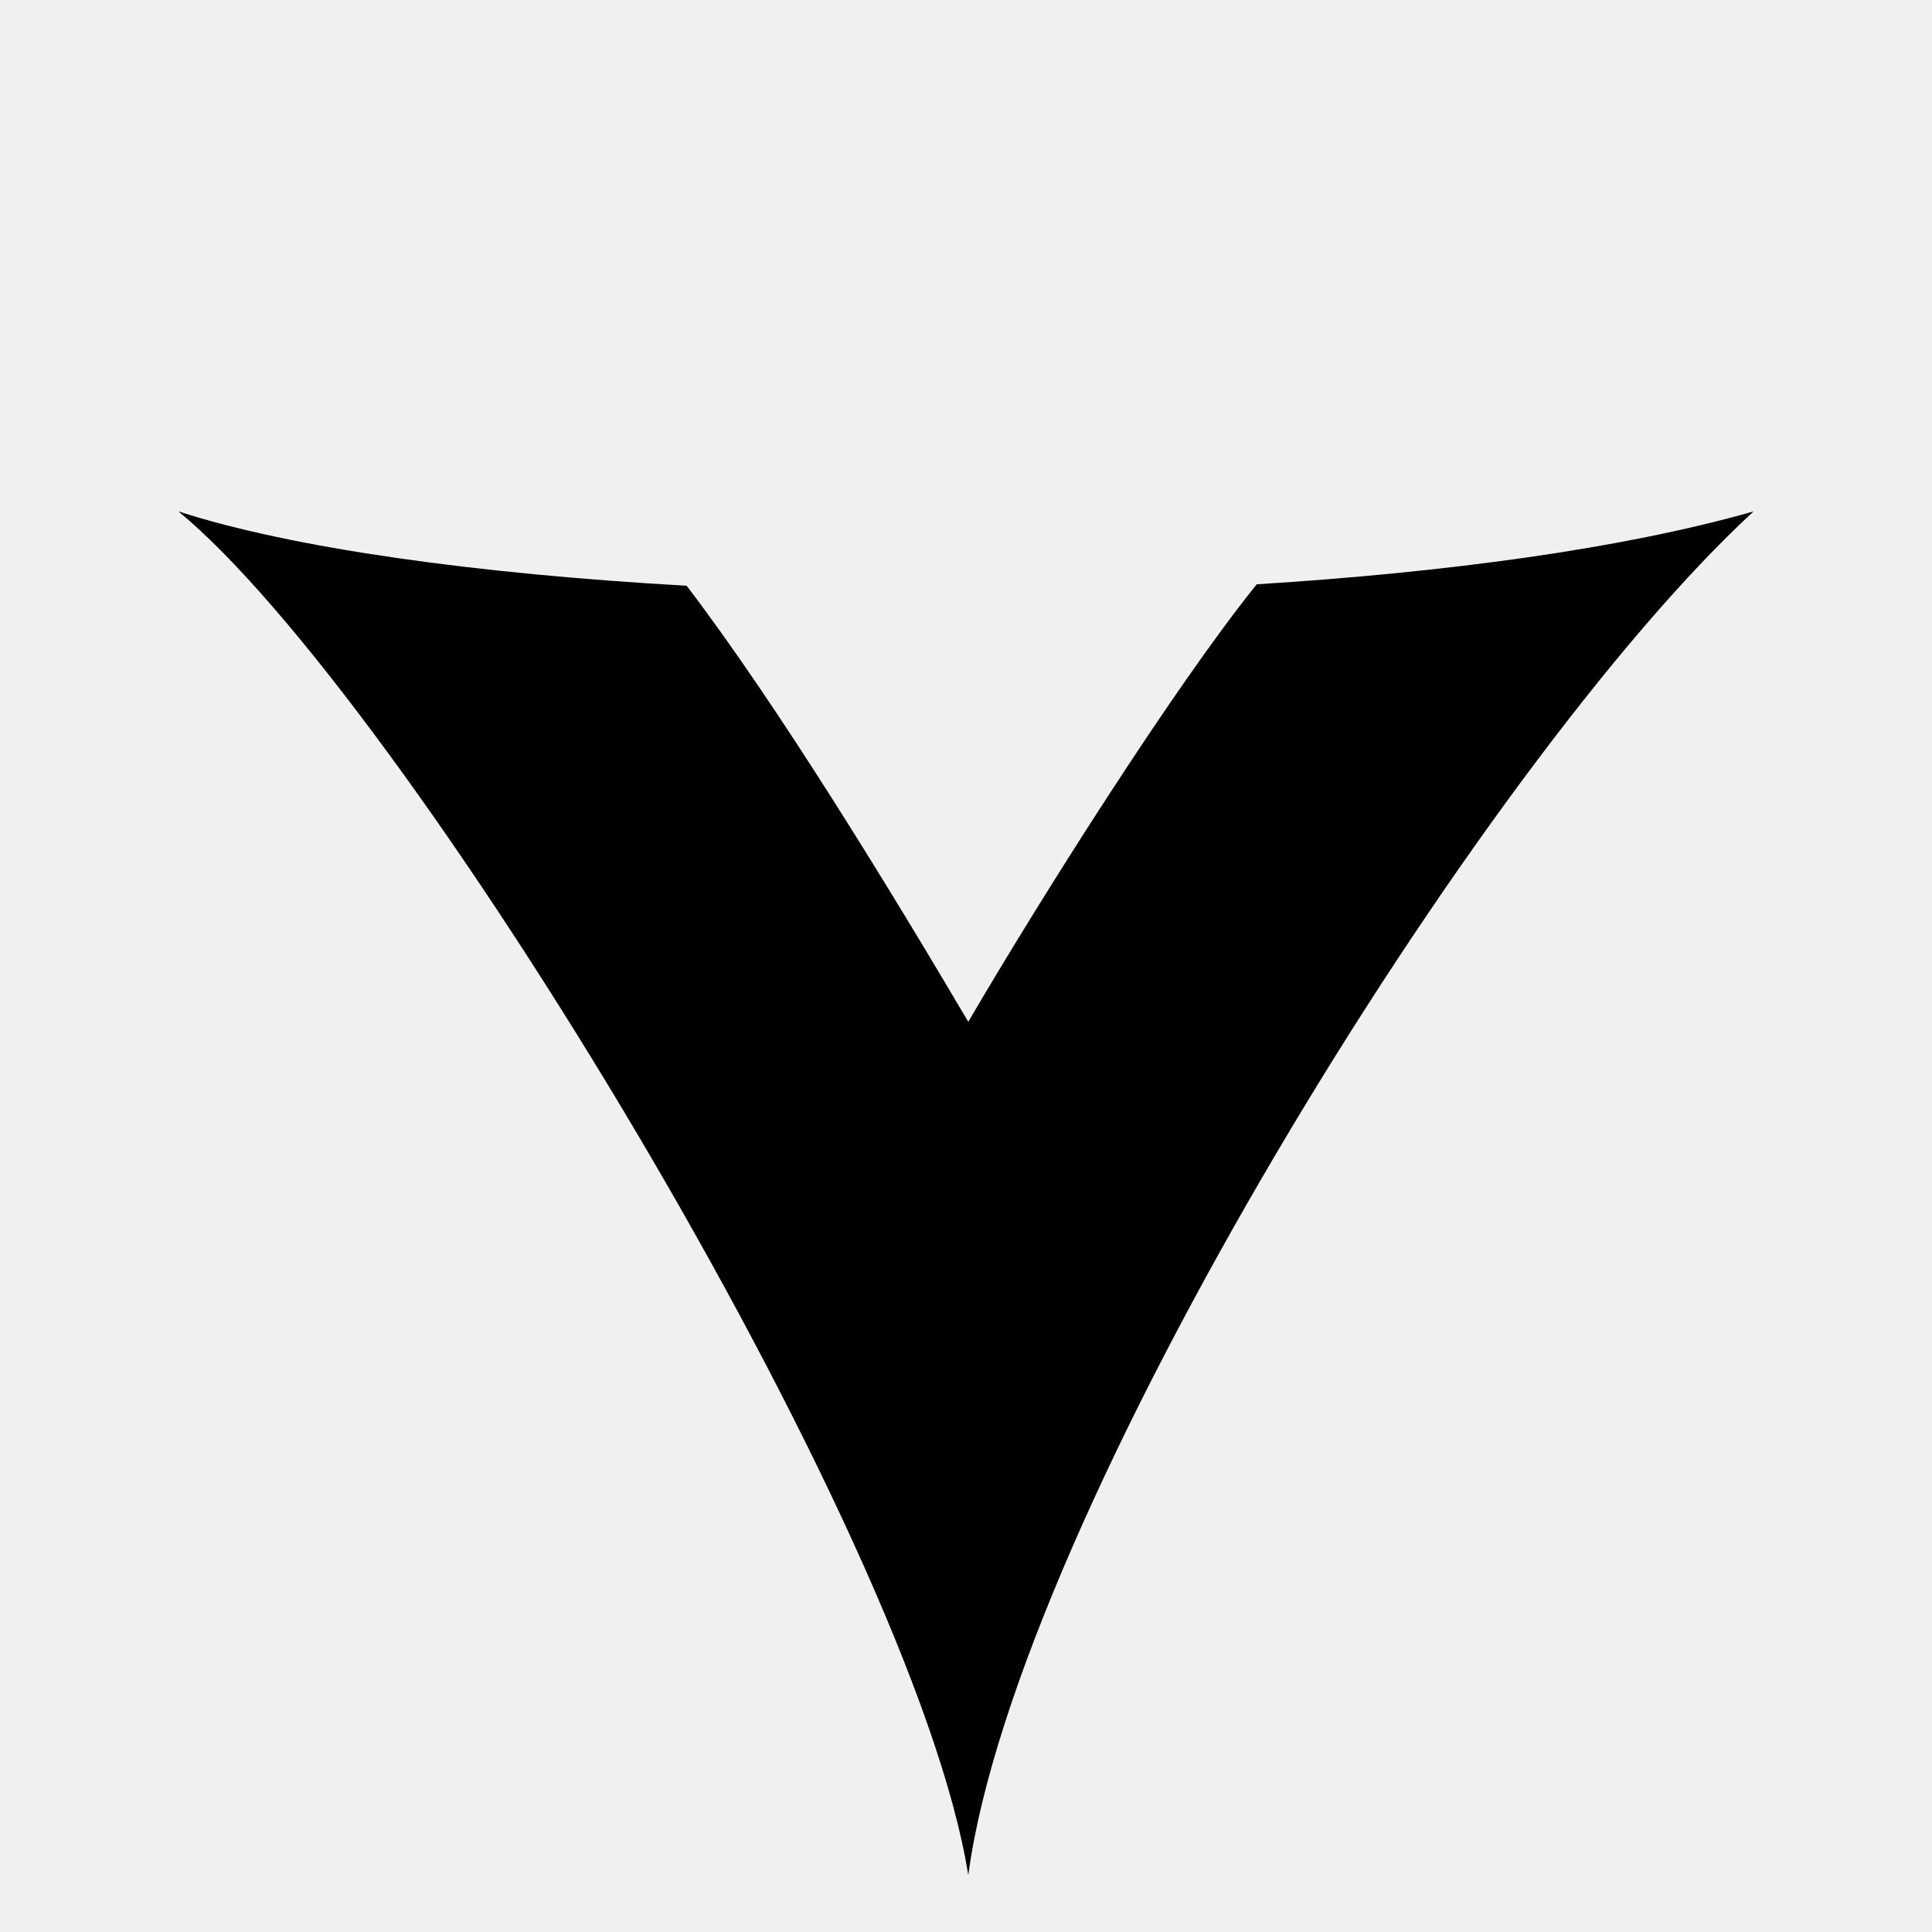
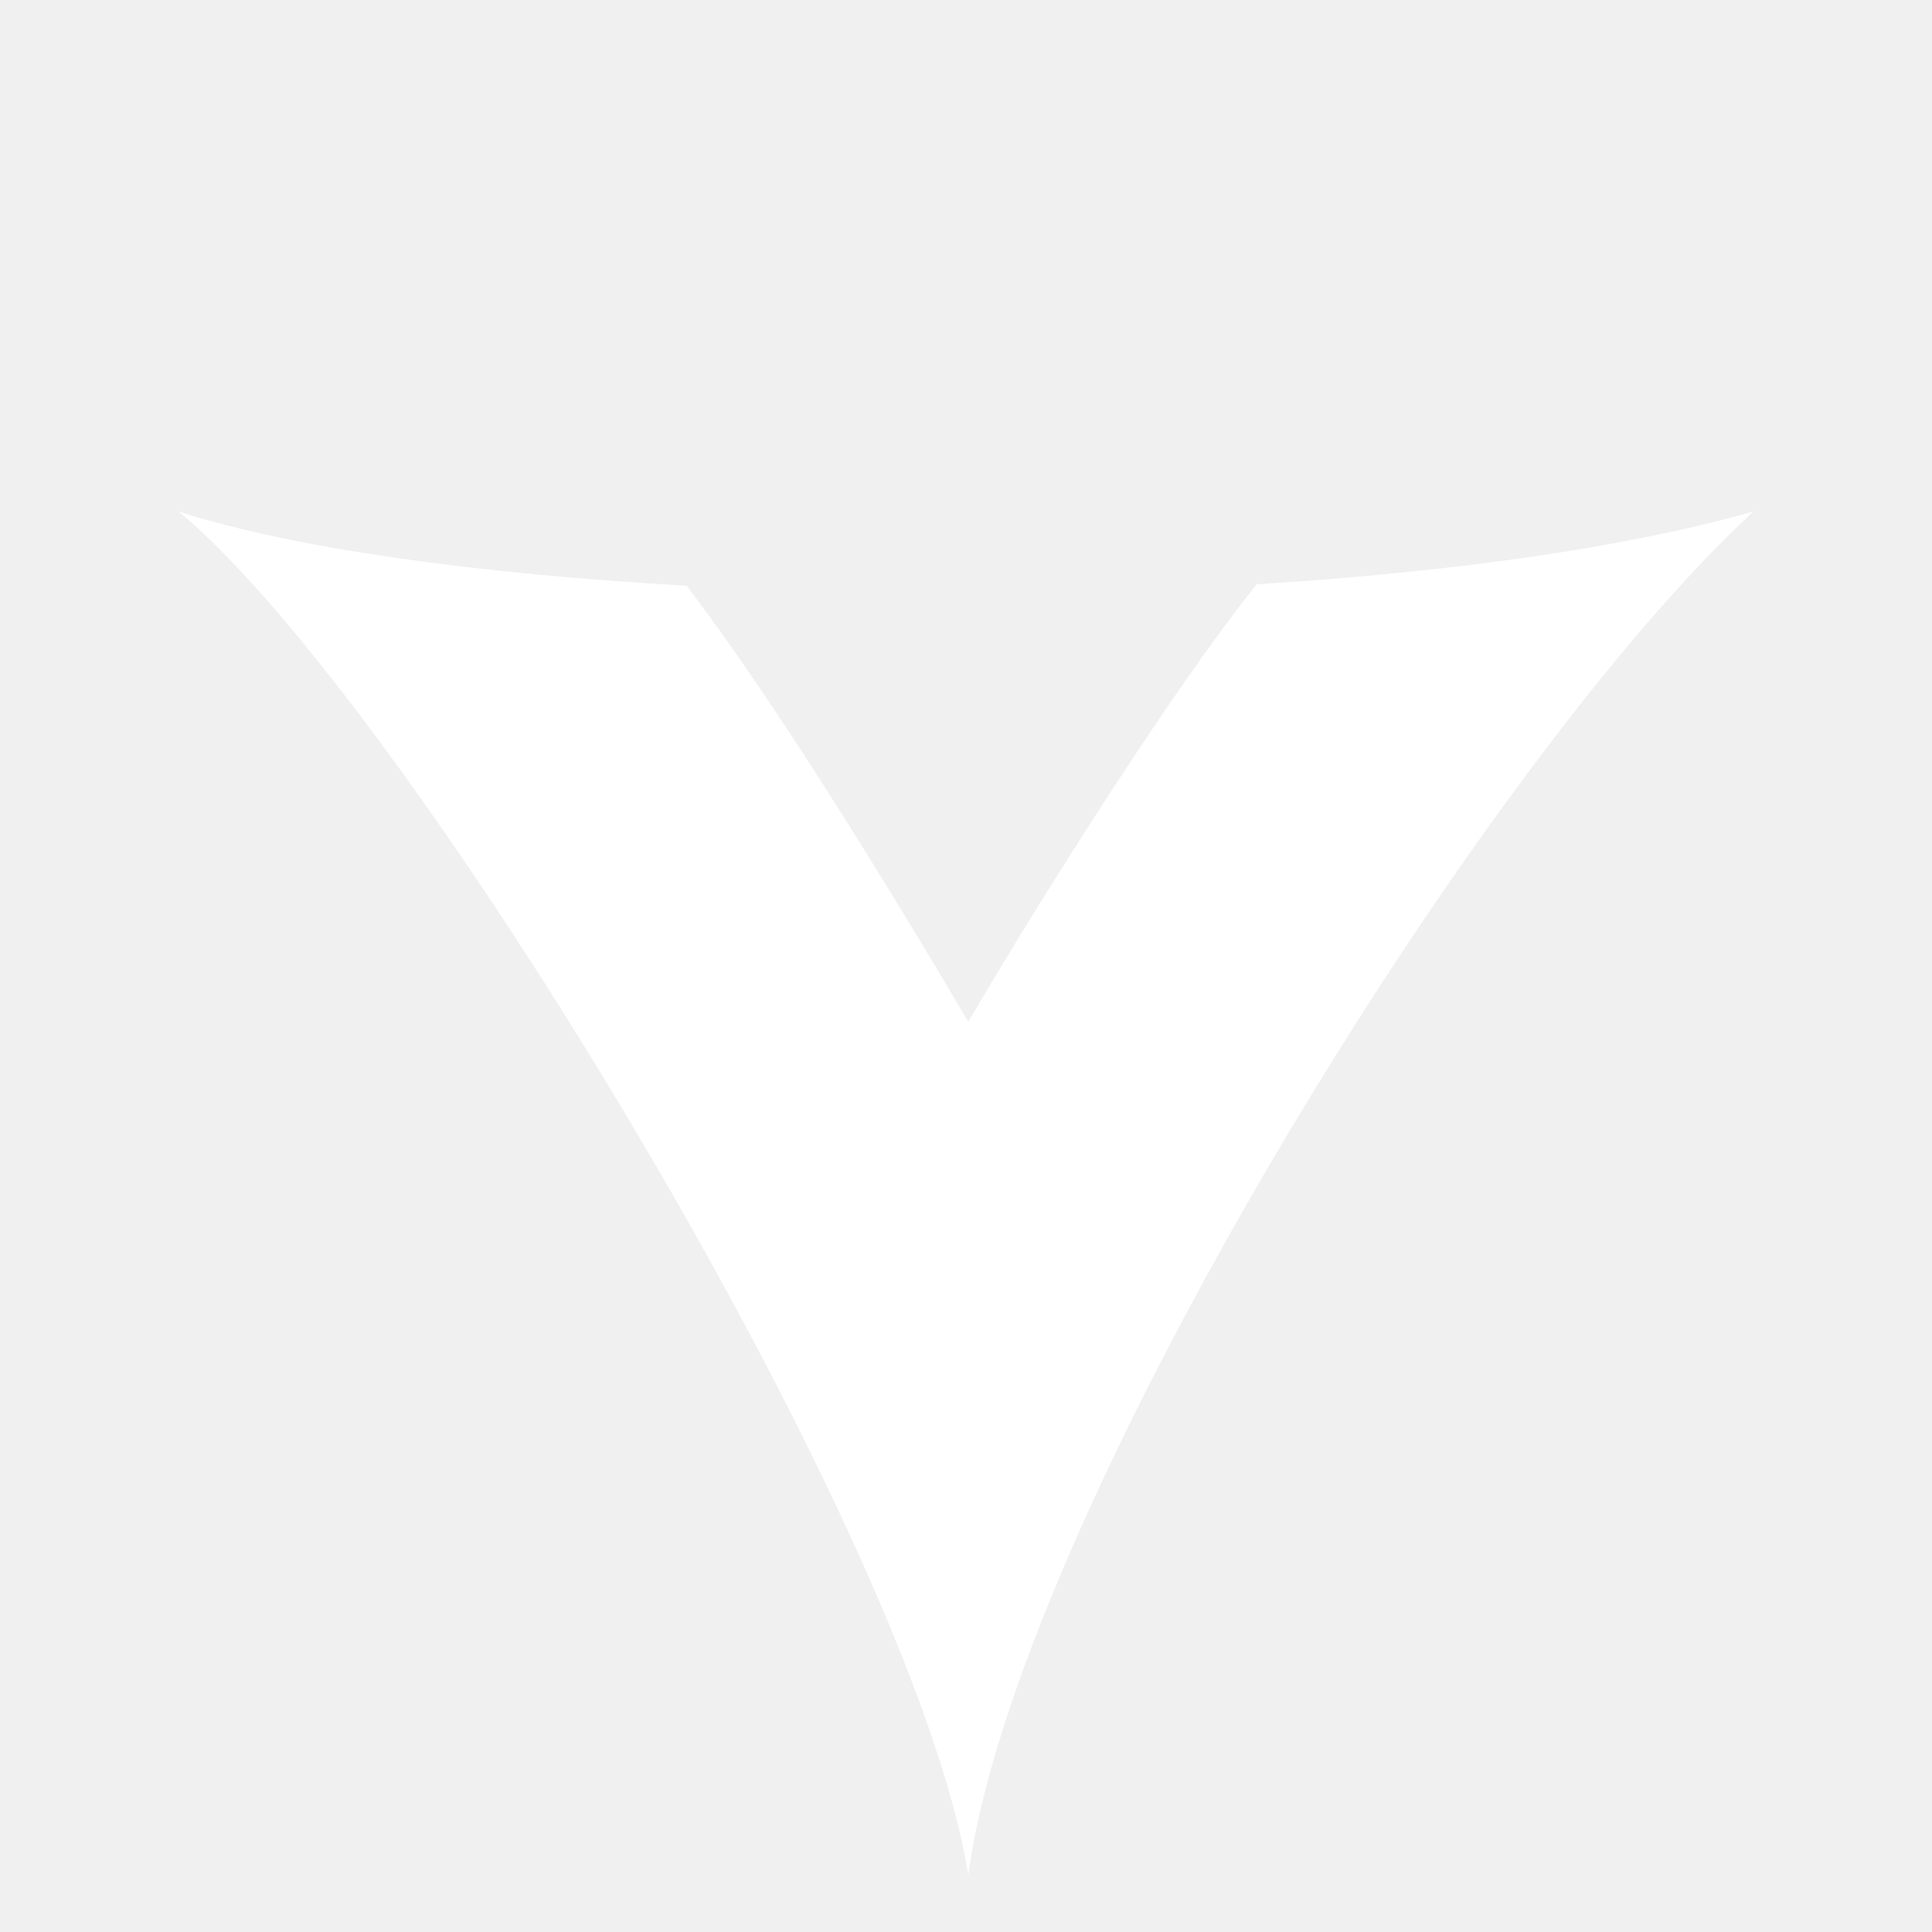
<svg xmlns="http://www.w3.org/2000/svg" viewBox="0 0 1700 1700">
-   <path id="V" d="M 157.00,450.00            C 354.00,612.00 804.00,1347.00 852.00,1650.00              894.00,1335.00 1302.00,672.00 1543.00,450.00              1428.03,482.76 1273.02,503.69 1105.81,514.13              1033.00,604.50 915.50,790.50 852.00,899.09              786.50,788.00 685.50,622.00 604.19,515.41              420.54,505.00 257.77,482.62 157.00,450.00              157.00,450.00 157.00,450.00 157.00,450.00 Z            M 0.00,0.00M 1700.00,1700.00" />
+   <path id="V" fill="#ffffff" d="M 157.00,450.00            C 354.00,612.00 804.00,1347.00 852.00,1650.00              894.00,1335.00 1302.00,672.00 1543.00,450.00              1428.03,482.76 1273.02,503.69 1105.81,514.13              1033.00,604.50 915.50,790.50 852.00,899.09              786.50,788.00 685.50,622.00 604.19,515.41              420.54,505.00 257.77,482.62 157.00,450.00              157.00,450.00 157.00,450.00 157.00,450.00 Z            M 0.00,0.00M 1700.00,1700.00" />
</svg>
